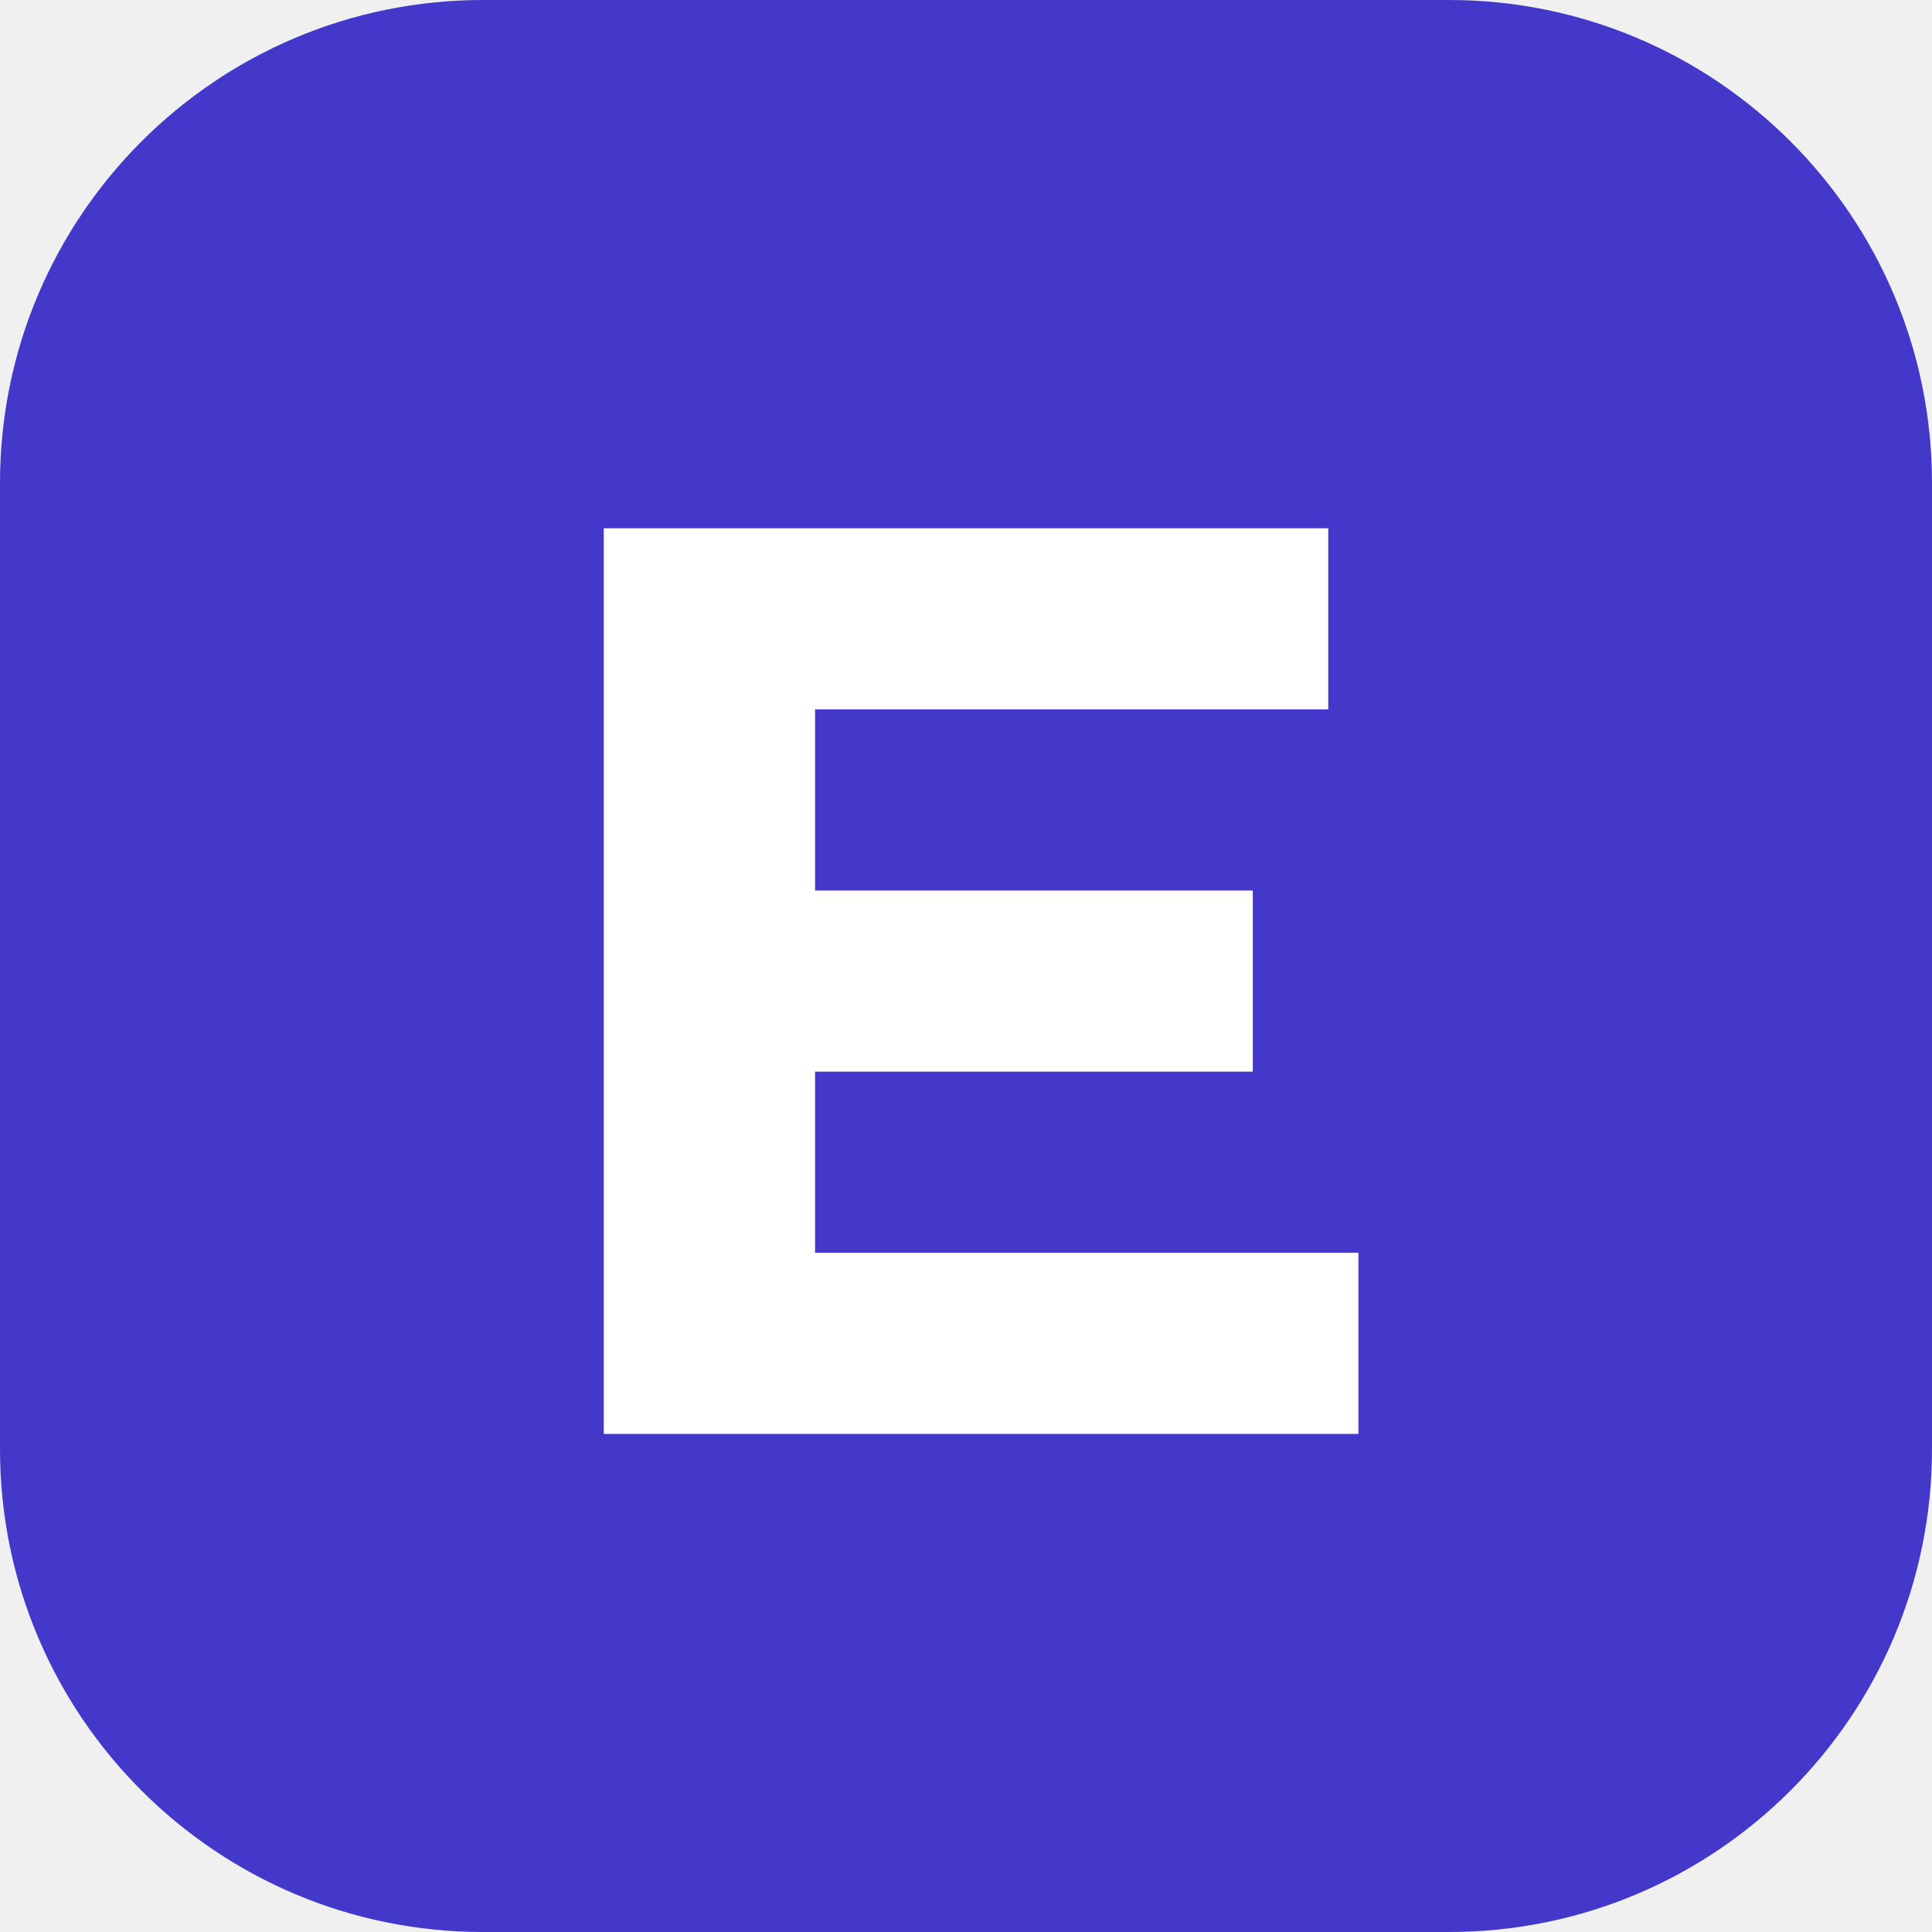
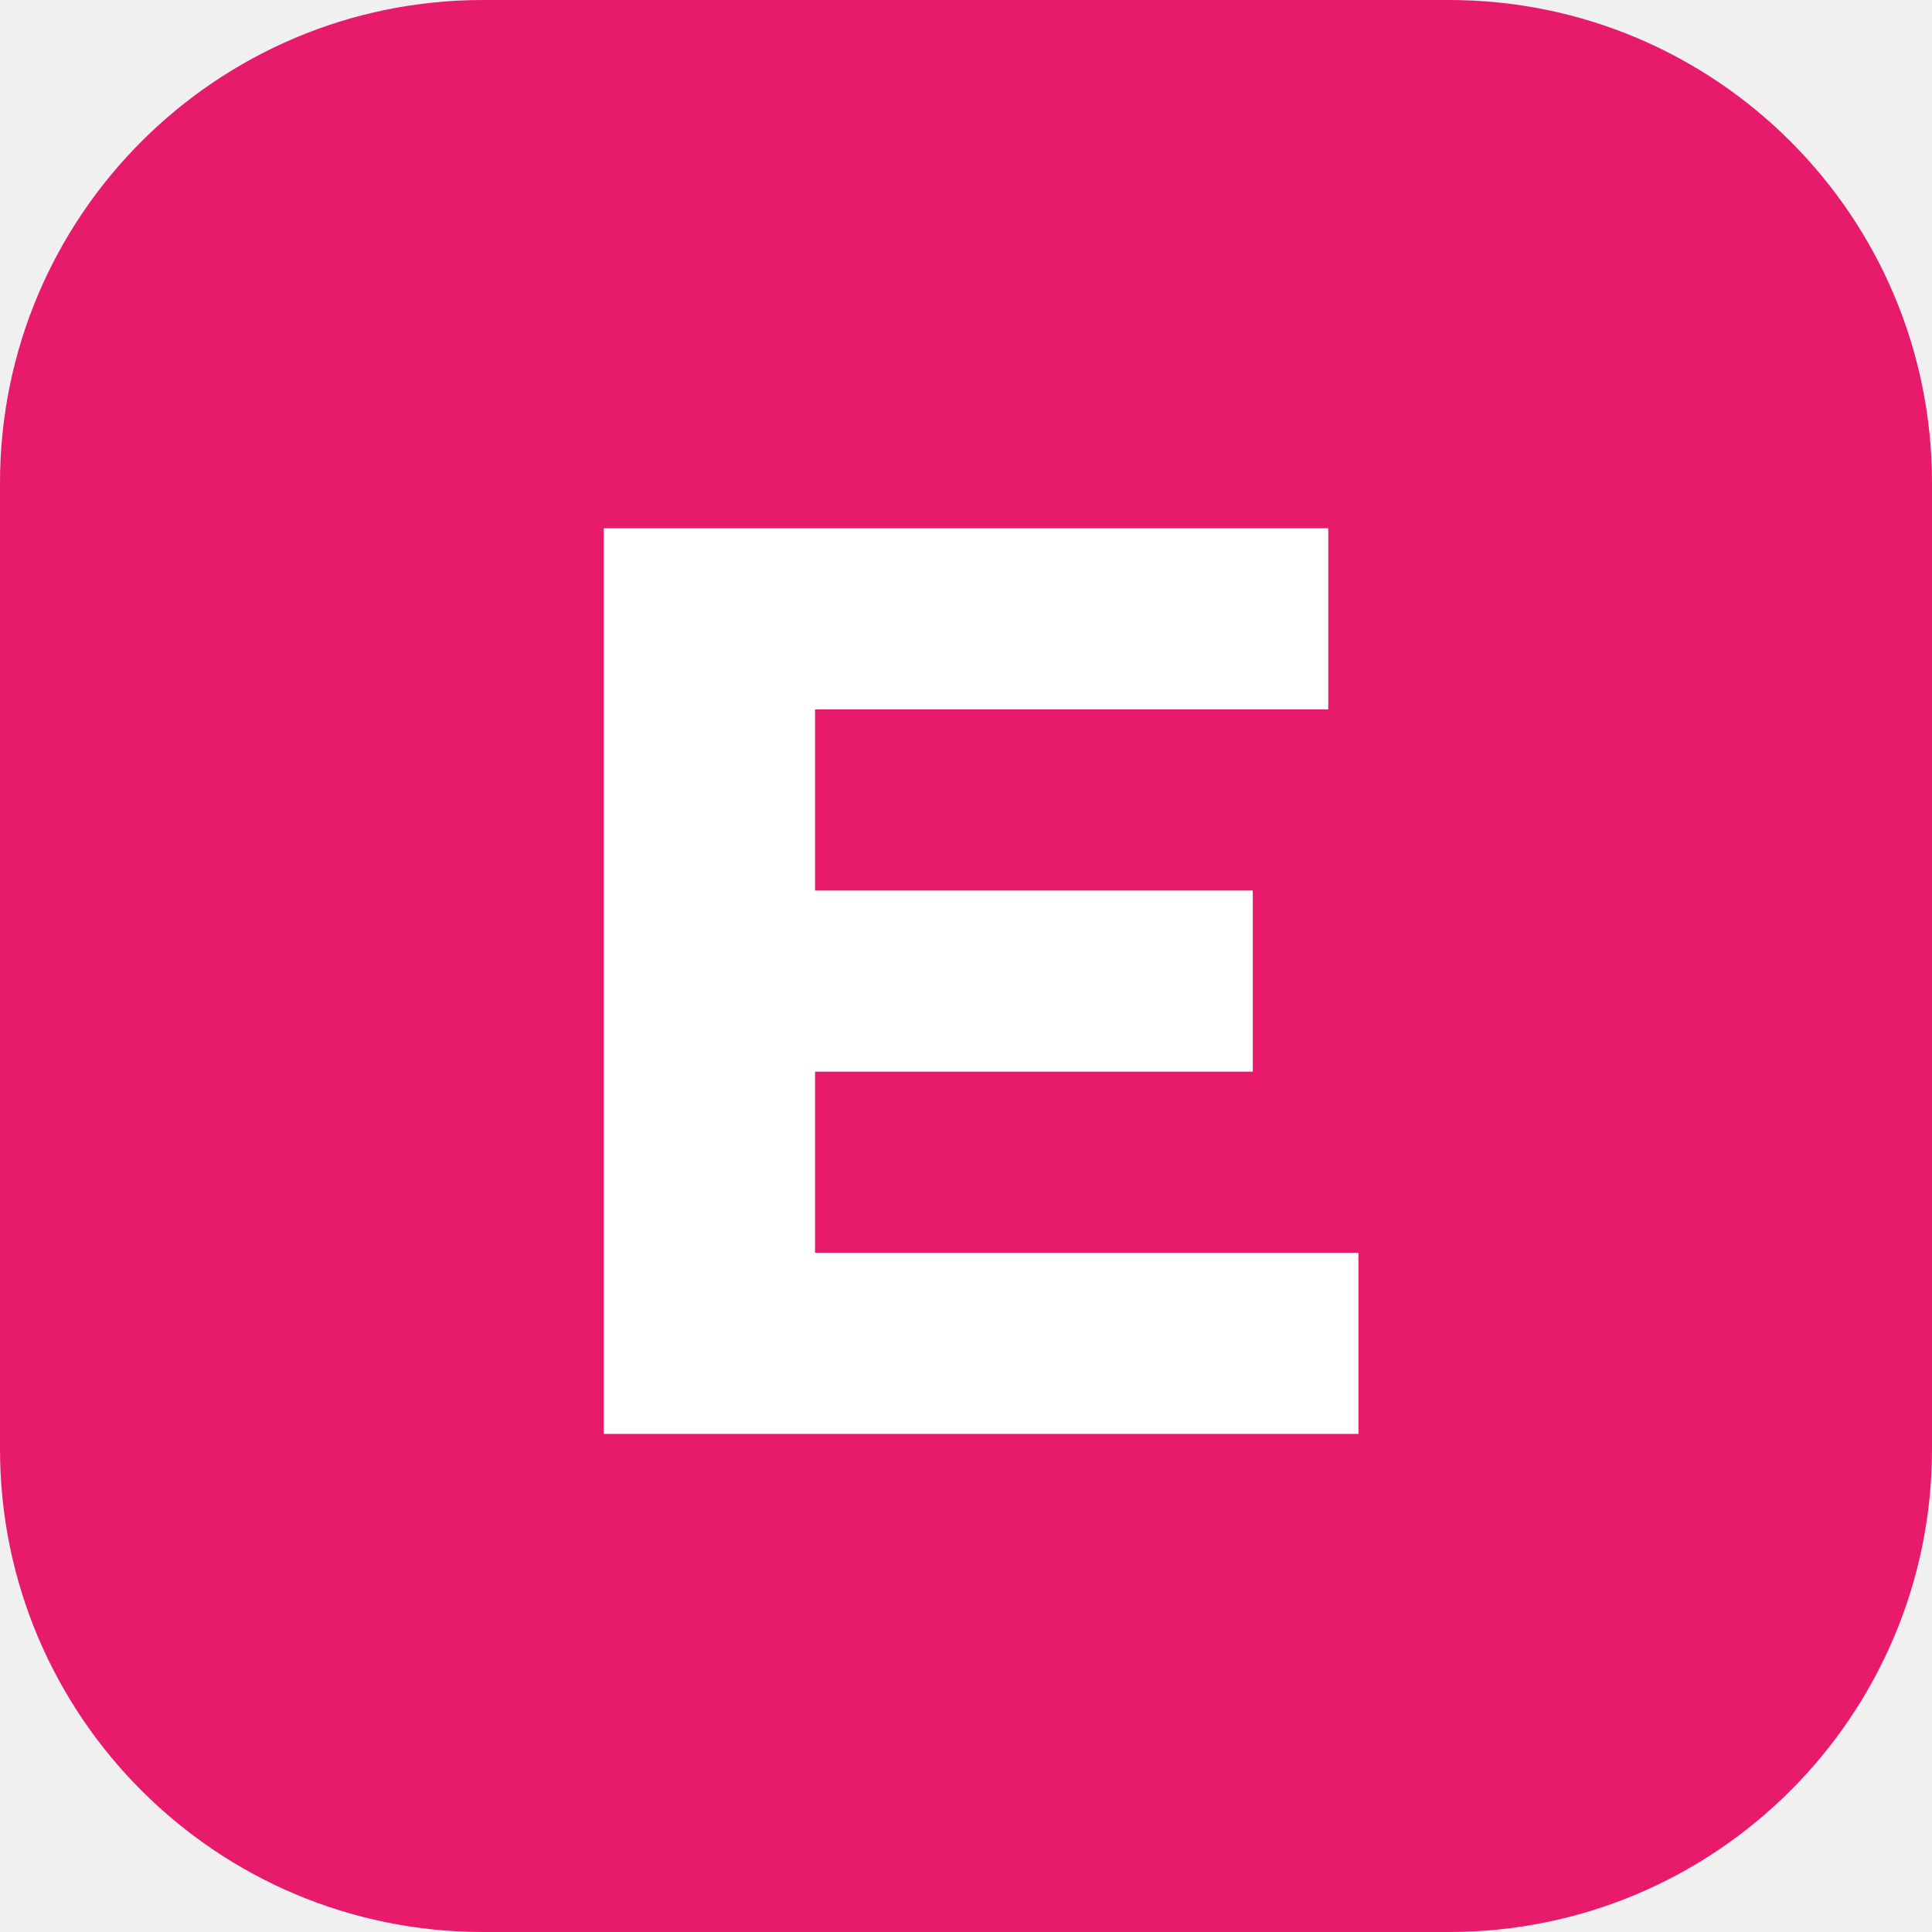
<svg xmlns="http://www.w3.org/2000/svg" viewBox="0 0 512 512">
-   <rect width="512" height="512" rx="128" fill="#4338ca" />
+   <rect width="512" height="512" rx="128" fill="#e81a6c" />
  <path d="M160 140h192v48H216v48h116v48H216v48h144v48H160V140z" fill="#ffffff" />
</svg>
